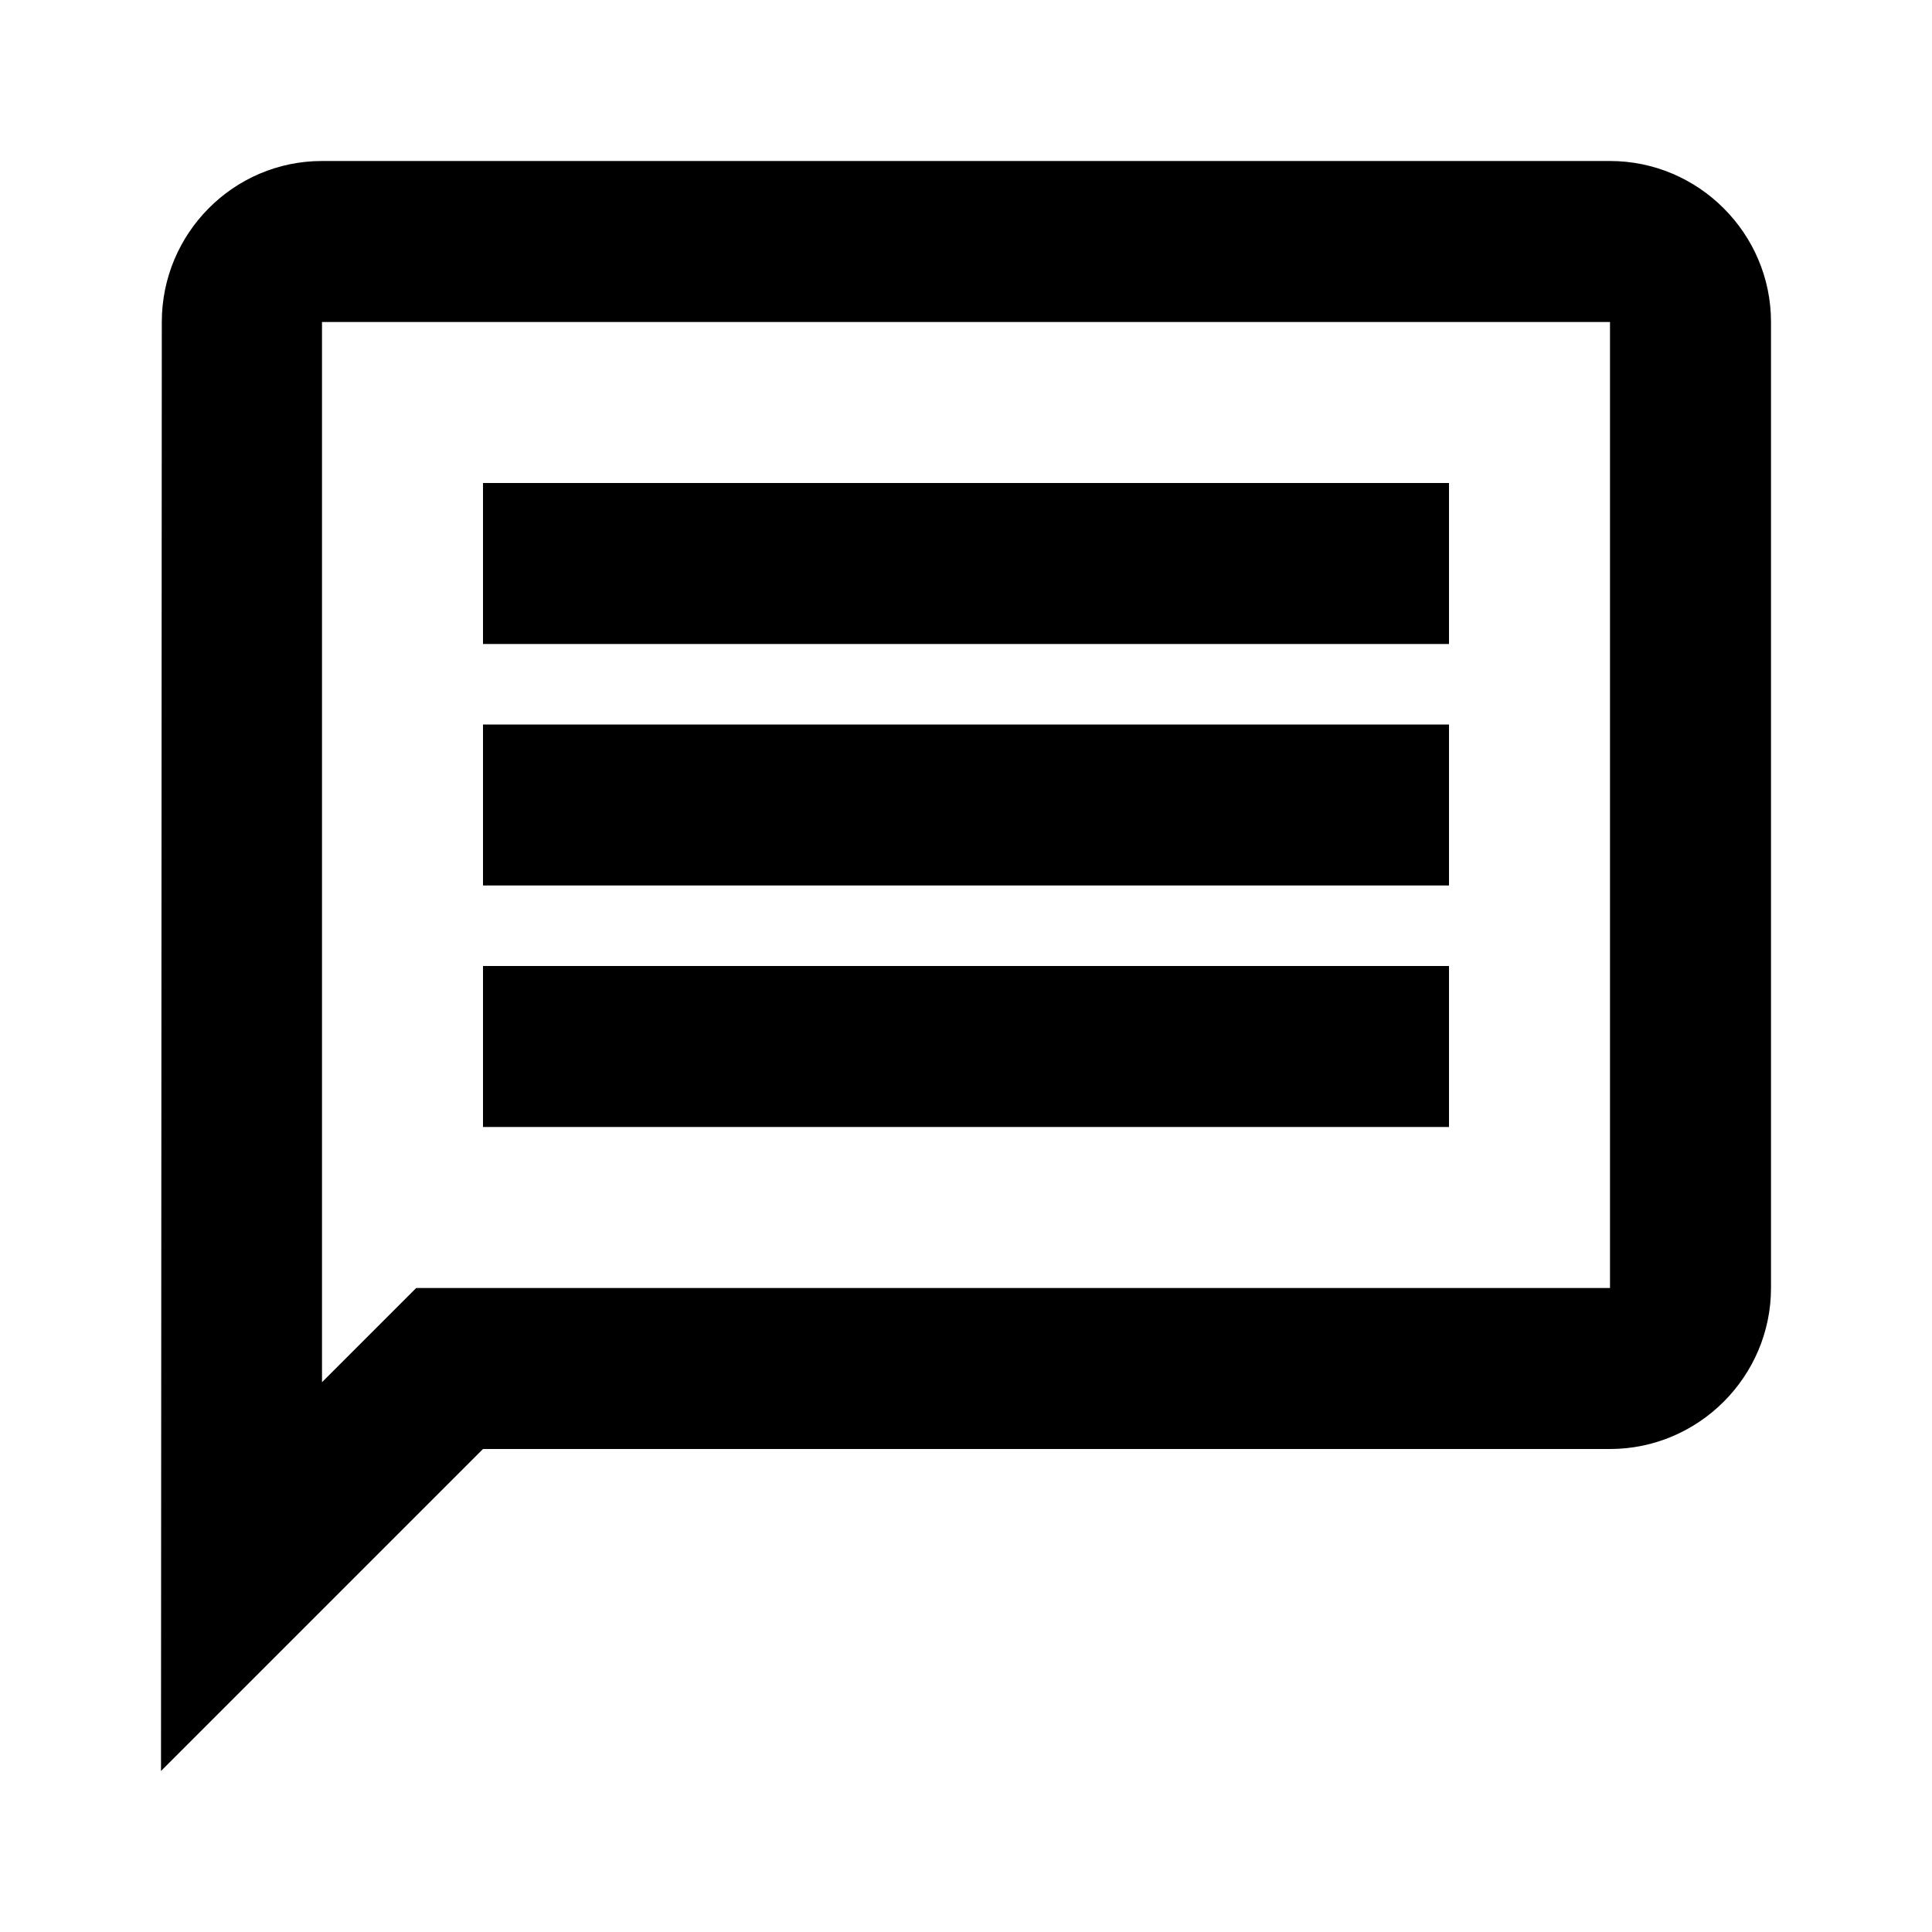
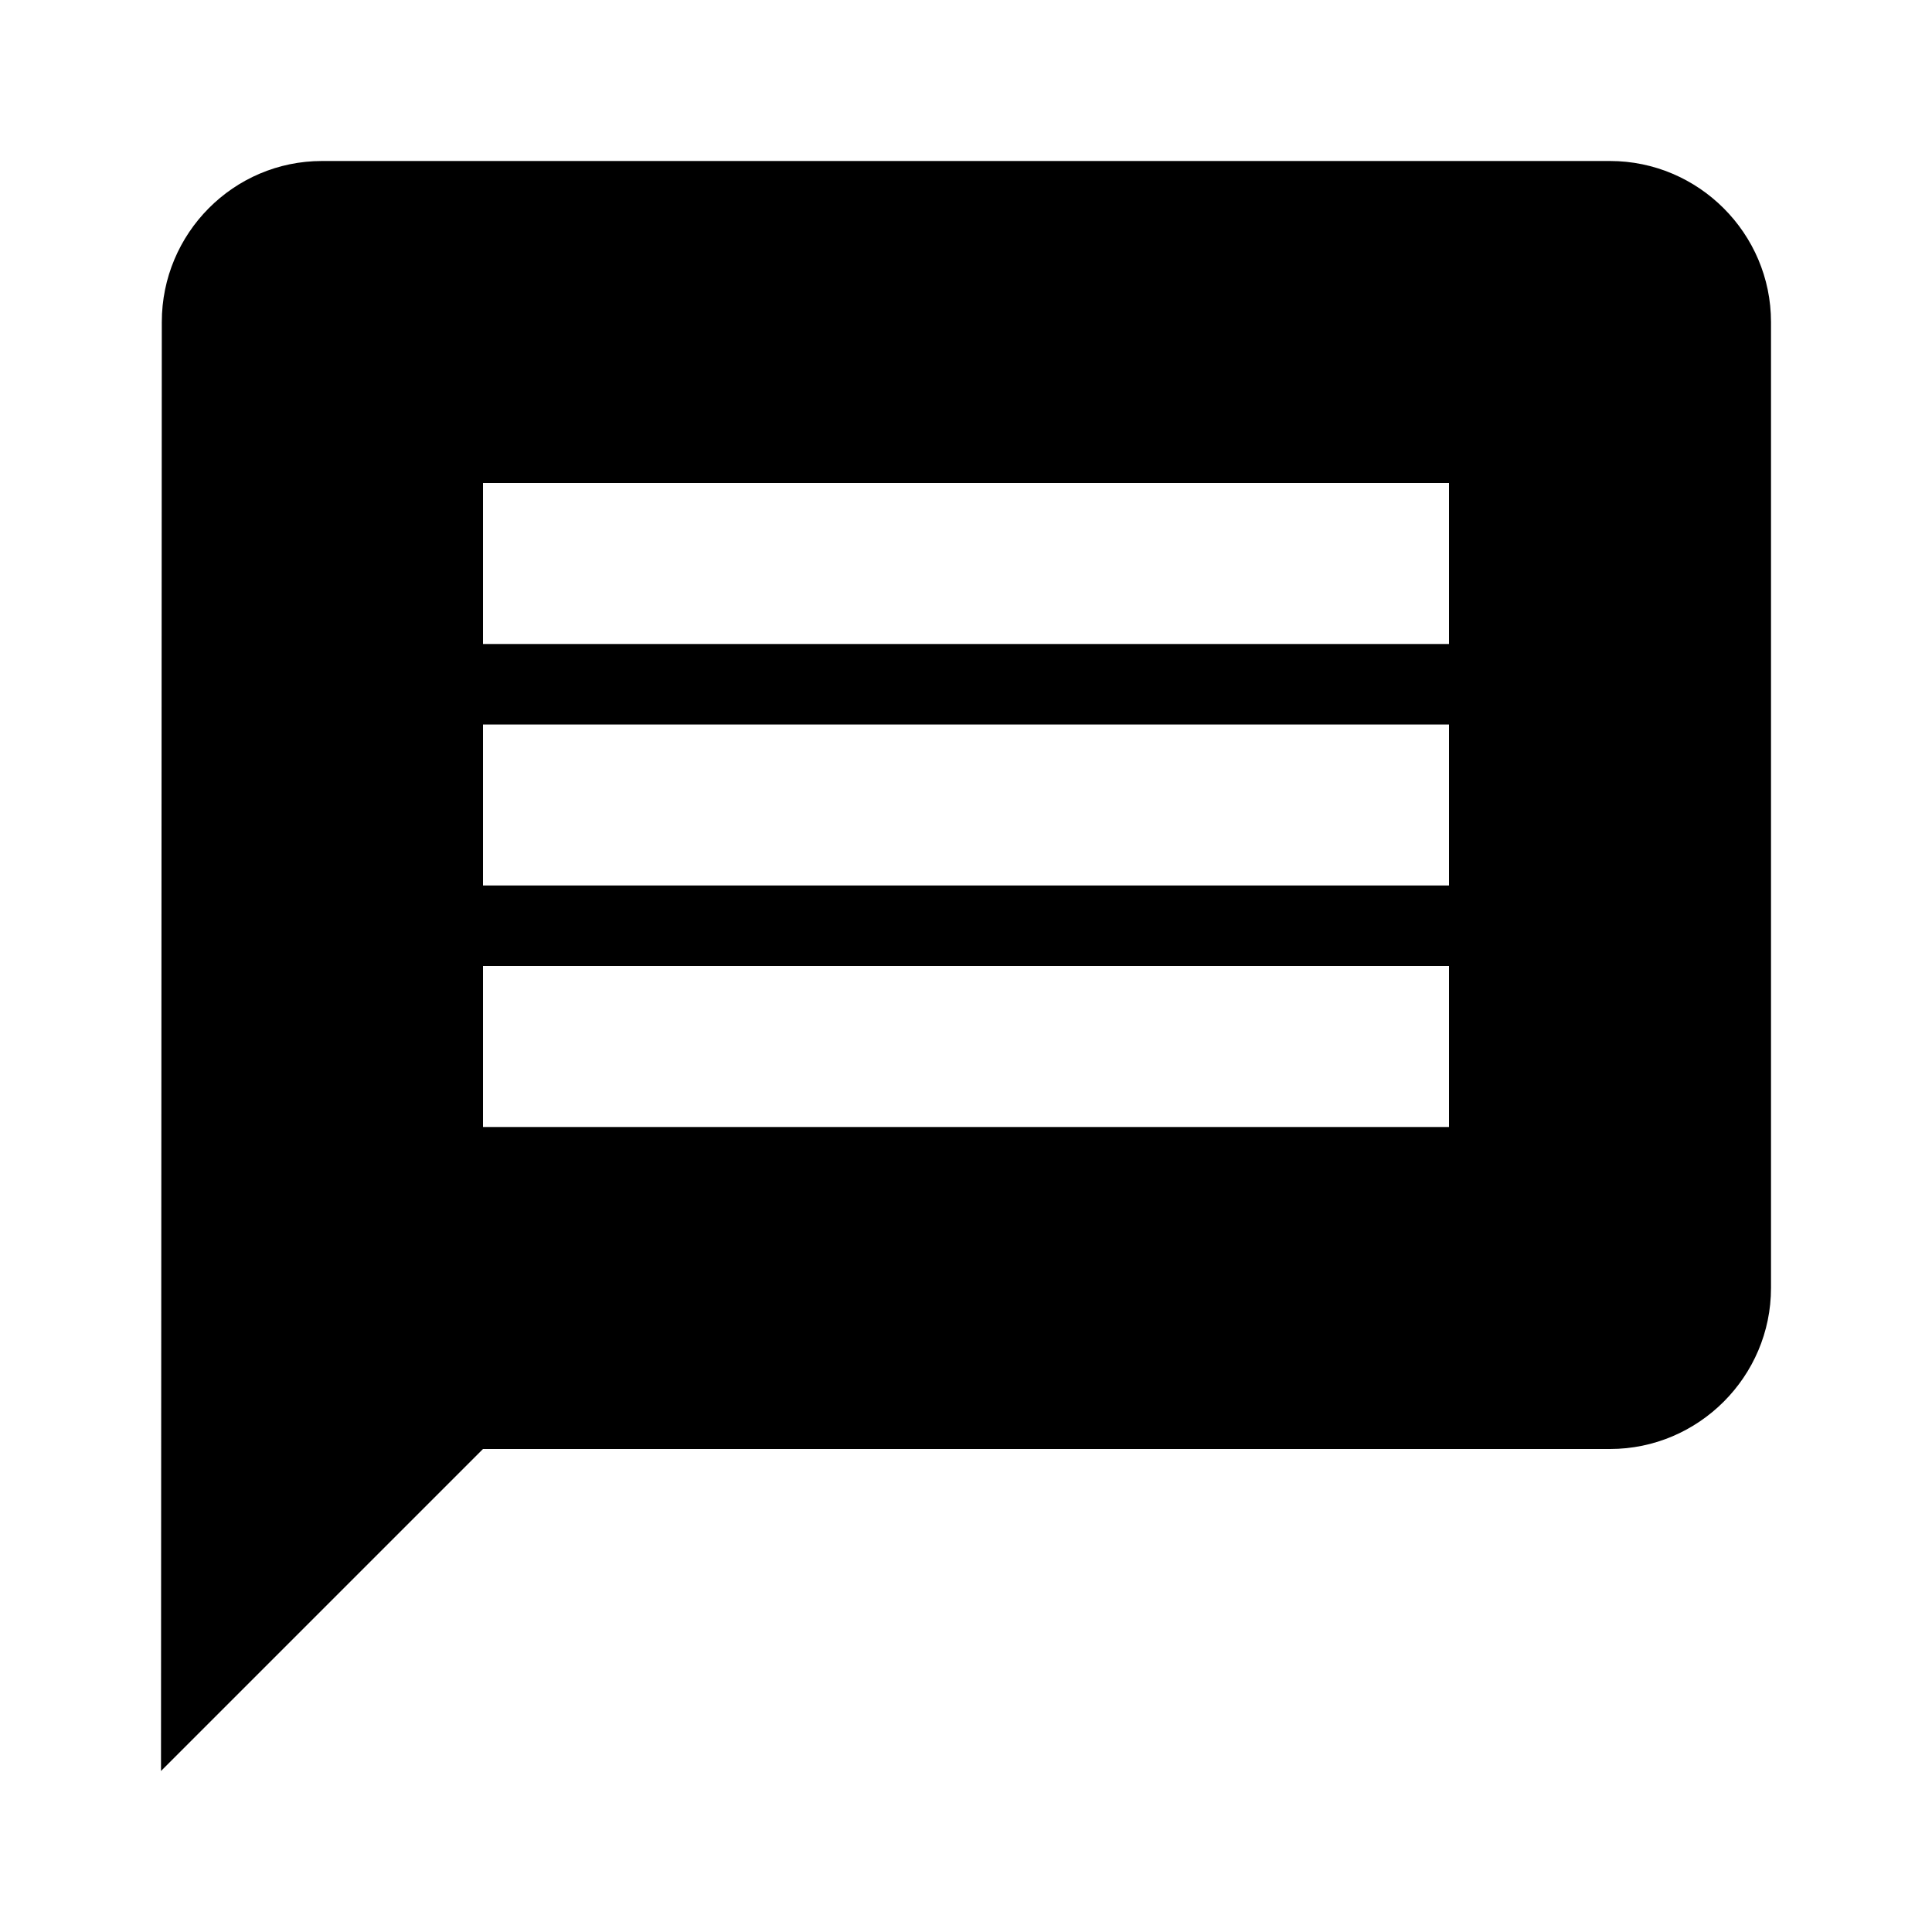
- <svg xmlns="http://www.w3.org/2000/svg" viewBox="0 0 24 24">
-   <path d="M0 0h24v24H0V0z" fill="none" />
-   <path d="M4 4h16v12H5.17L4 17.17V4m0-2c-1.1 0-1.99.9-1.99 2L2 22l4-4h14c1.1 0 2-.9 2-2V4c0-1.1-.9-2-2-2H4zm2 10h12v2H6v-2zm0-3h12v2H6V9zm0-3h12v2H6V6z" />
+ <svg xmlns="http://www.w3.org/2000/svg" height="24" viewBox="0 0 24 24" width="24">
+   <path d="M0 0h24v24H0z" fill="none" />
+   <path d="M20 2H4c-1.1 0-1.99.9-1.99 2L2 22l4-4h14c1.1 0 2-.9 2-2V4c0-1.1-.9-2-2-2zm-2 12H6v-2h12v2zm0-3H6V9h12v2zm0-3H6V6h12v2z" />
</svg>
